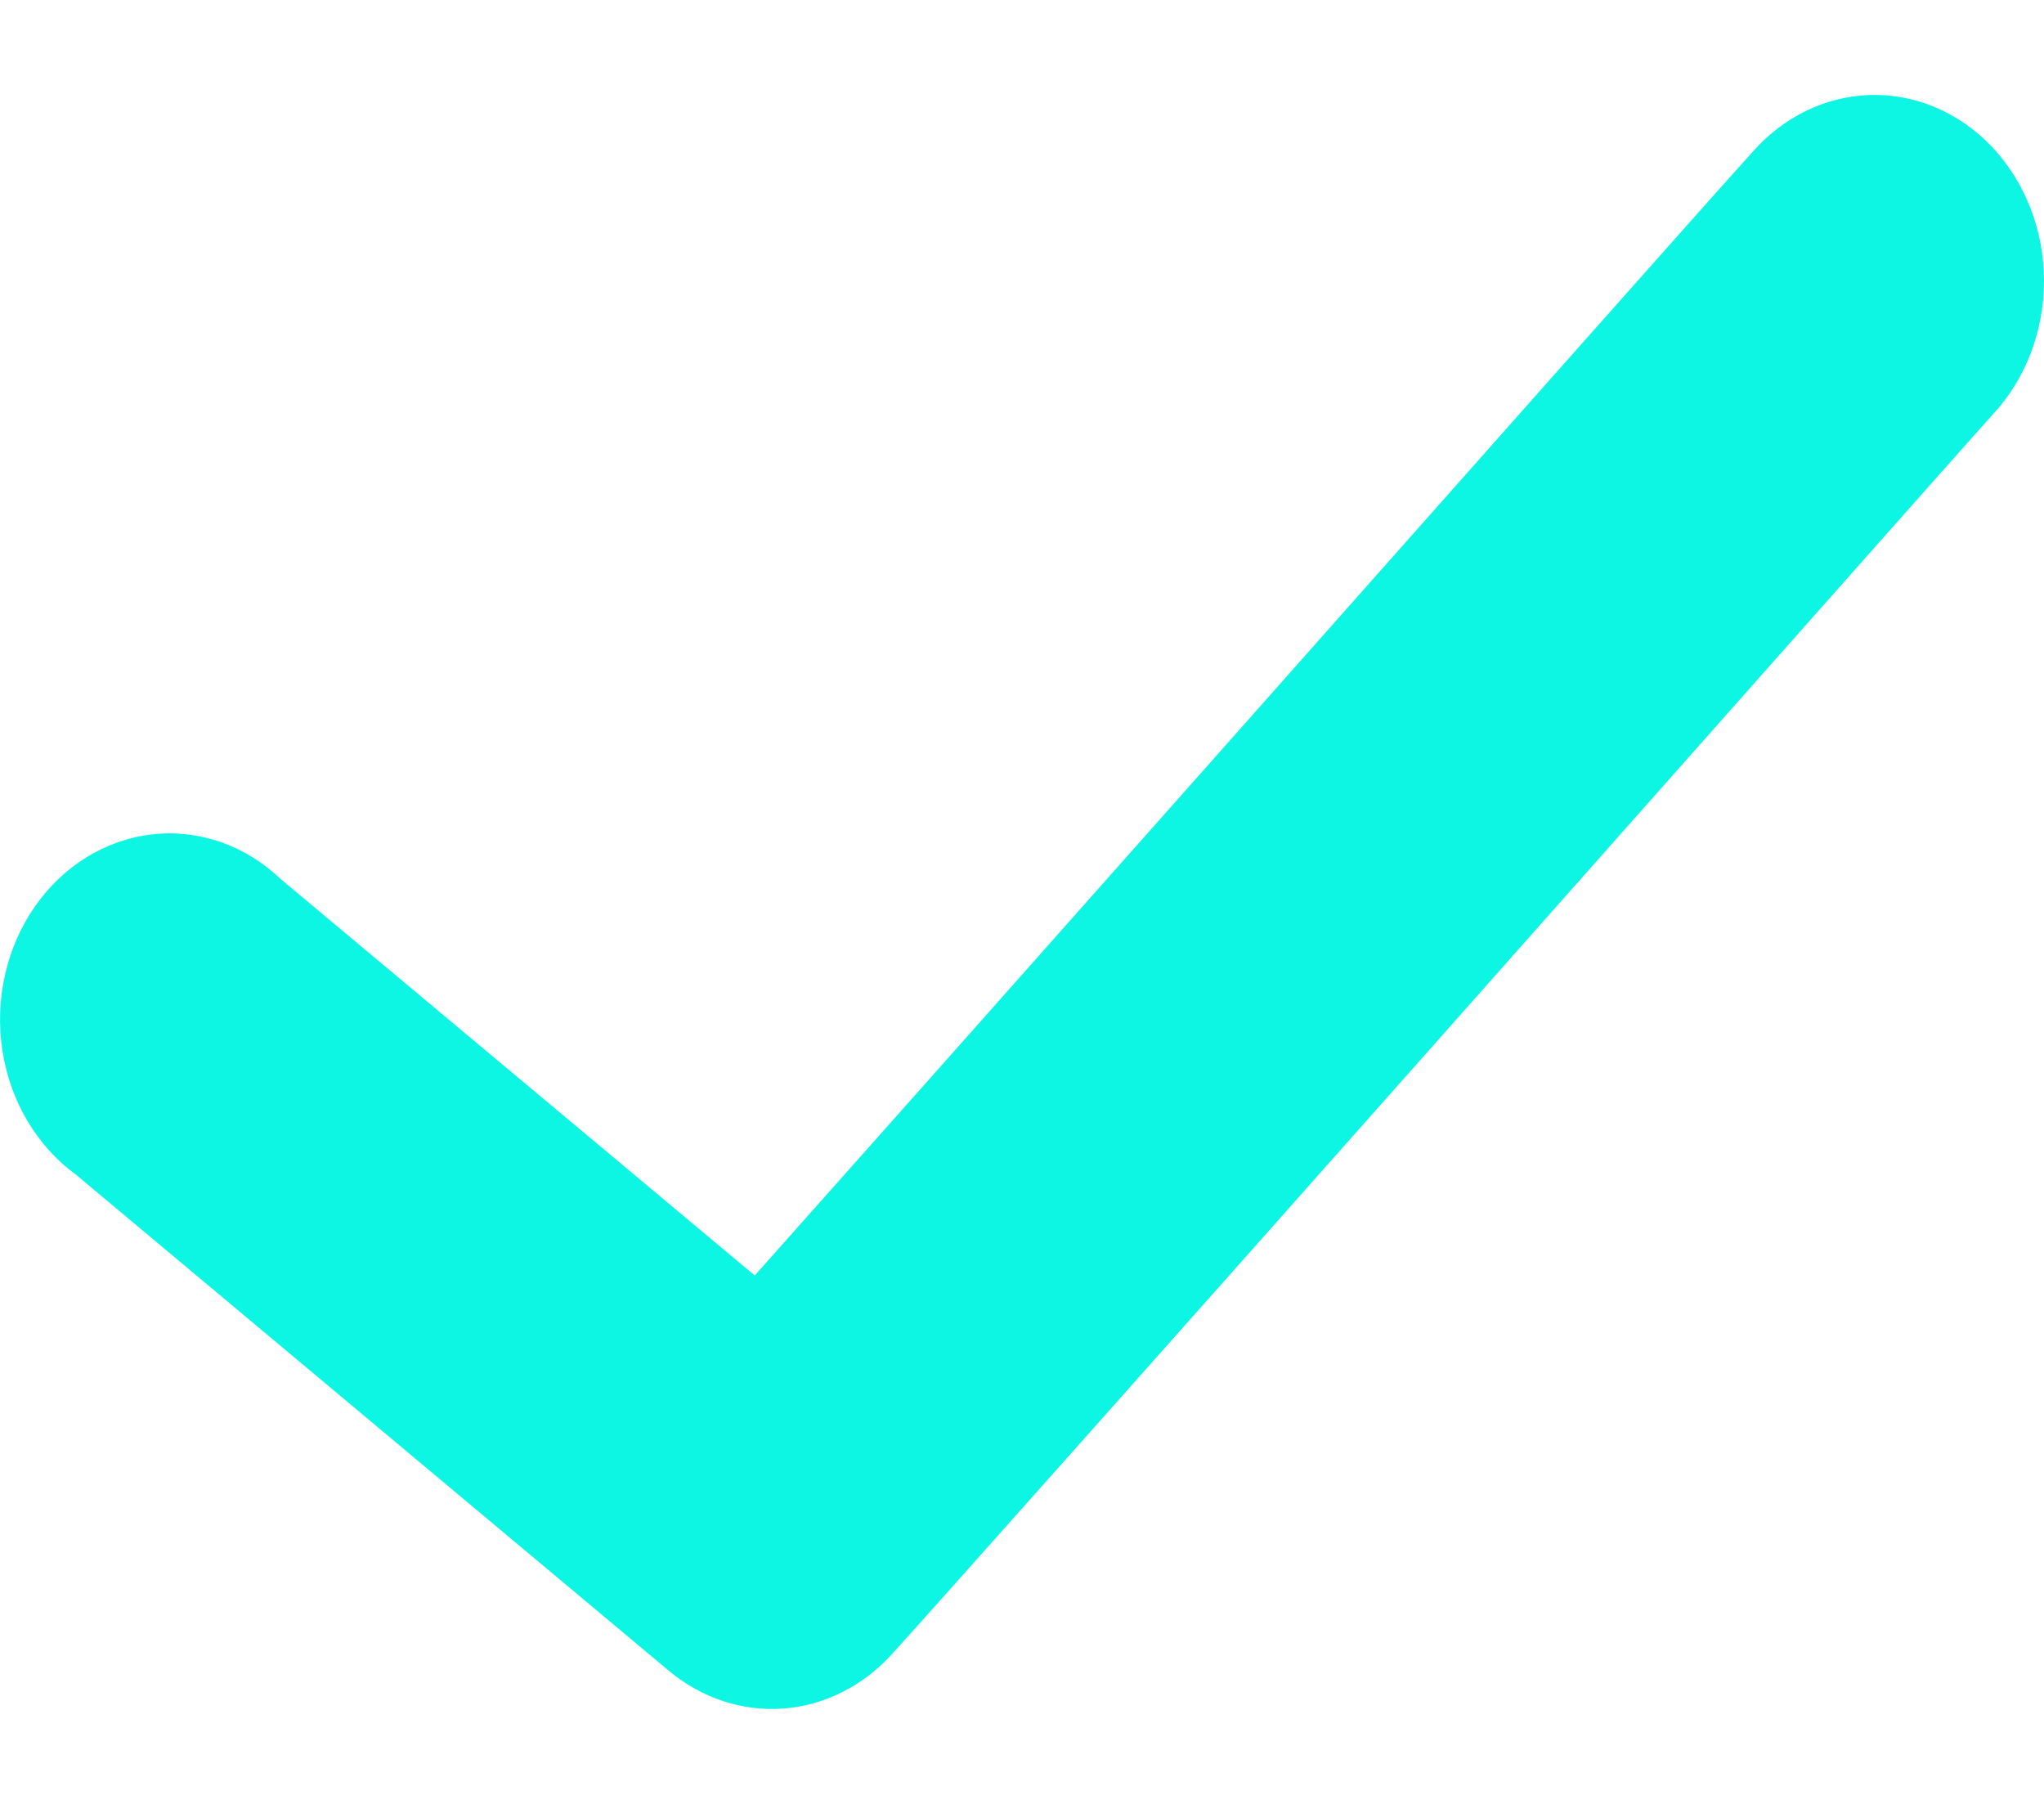
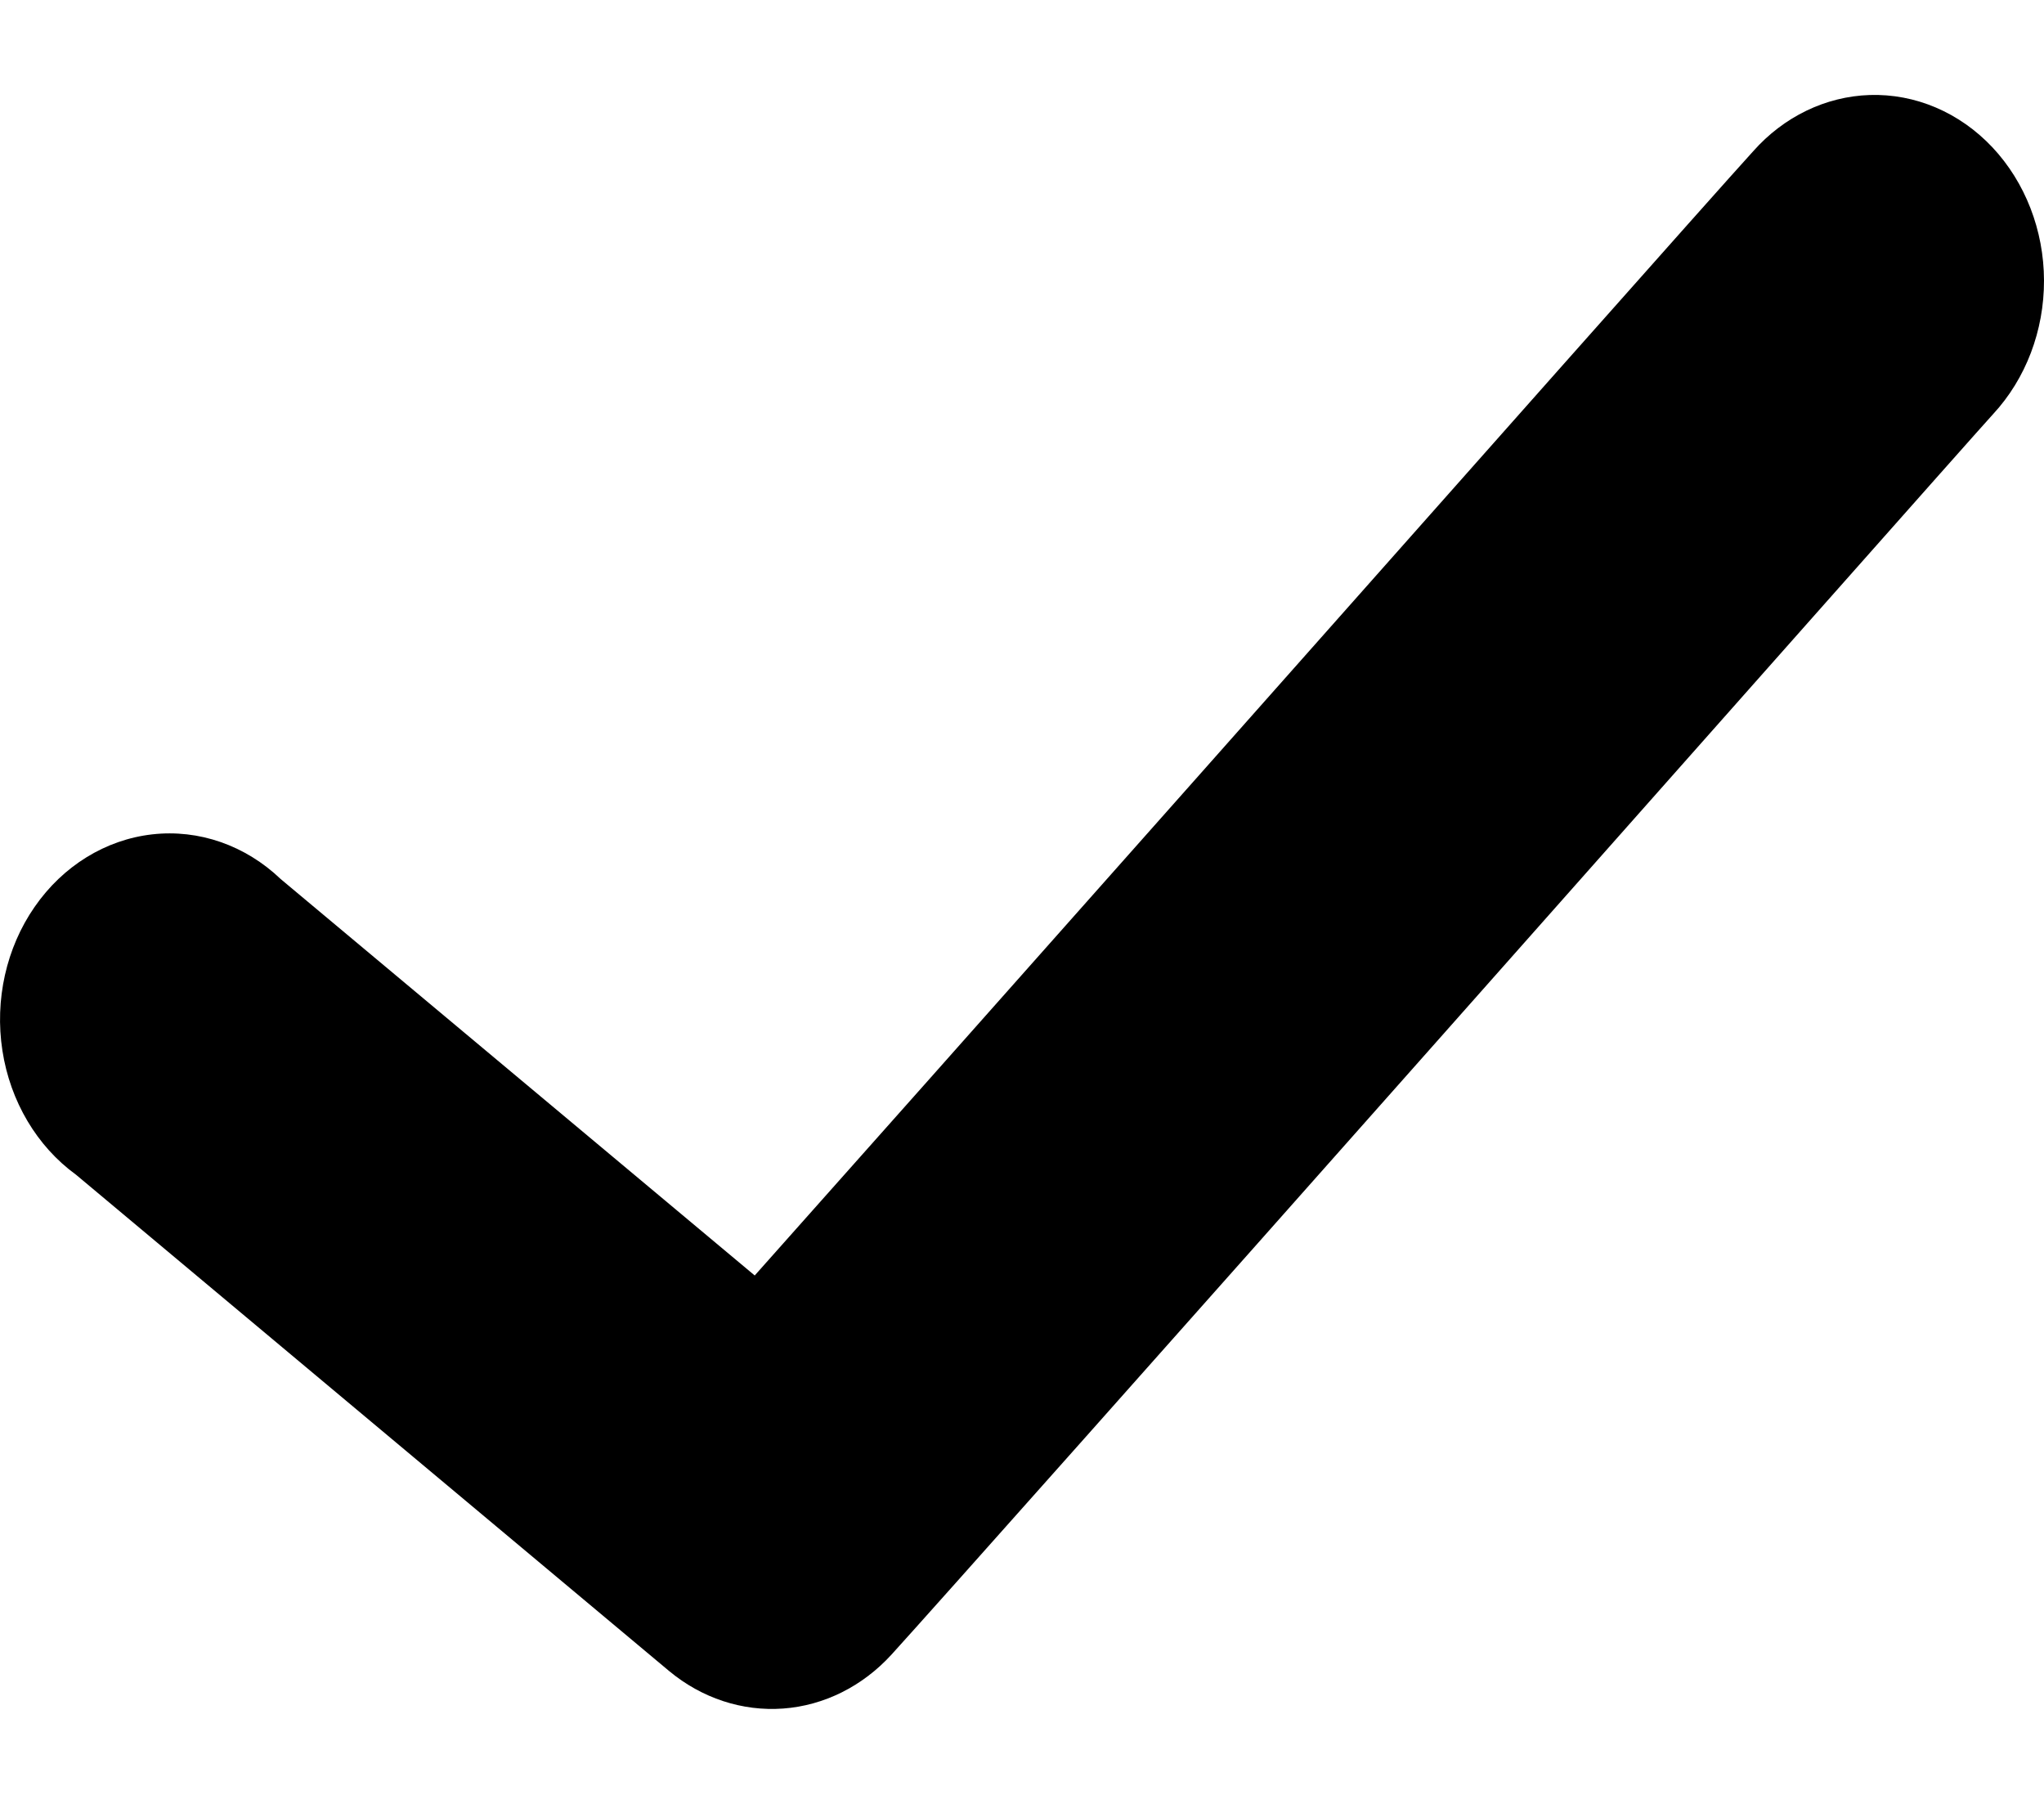
<svg xmlns="http://www.w3.org/2000/svg" width="17" height="15" viewBox="0 0 17 15" fill="none">
-   <path d="M15.55 0.79C15.184 0.802 14.836 0.97 14.581 1.258C14.263 1.607 12.158 3.982 9.985 6.432C8.221 8.421 6.977 9.82 6.277 10.606L2.335 7.31H2.335C2.041 7.029 1.654 6.894 1.266 6.938C0.878 6.982 0.524 7.2 0.288 7.541C0.052 7.881 -0.045 8.314 0.02 8.736C0.085 9.158 0.307 9.532 0.632 9.768L5.565 13.895C5.837 14.121 6.174 14.232 6.514 14.207C6.854 14.182 7.174 14.022 7.415 13.758C7.733 13.409 9.838 11.042 12.011 8.591C14.184 6.141 16.426 3.608 16.578 3.442C16.849 3.149 17.001 2.749 17 2.332C16.999 1.915 16.844 1.516 16.571 1.225C16.298 0.935 15.93 0.778 15.55 0.79L15.55 0.79Z" fill="#0DF6E3" />
+   <path d="M15.55 0.79C15.184 0.802 14.836 0.97 14.581 1.258C14.263 1.607 12.158 3.982 9.985 6.432C8.221 8.421 6.977 9.82 6.277 10.606L2.335 7.31H2.335C2.041 7.029 1.654 6.894 1.266 6.938C0.878 6.982 0.524 7.2 0.288 7.541C0.052 7.881 -0.045 8.314 0.02 8.736C0.085 9.158 0.307 9.532 0.632 9.768L5.565 13.895C5.837 14.121 6.174 14.232 6.514 14.207C6.854 14.182 7.174 14.022 7.415 13.758C7.733 13.409 9.838 11.042 12.011 8.591C14.184 6.141 16.426 3.608 16.578 3.442C16.849 3.149 17.001 2.749 17 2.332C16.999 1.915 16.844 1.516 16.571 1.225C16.298 0.935 15.93 0.778 15.55 0.79L15.55 0.79Z" fill="black" />
</svg>
